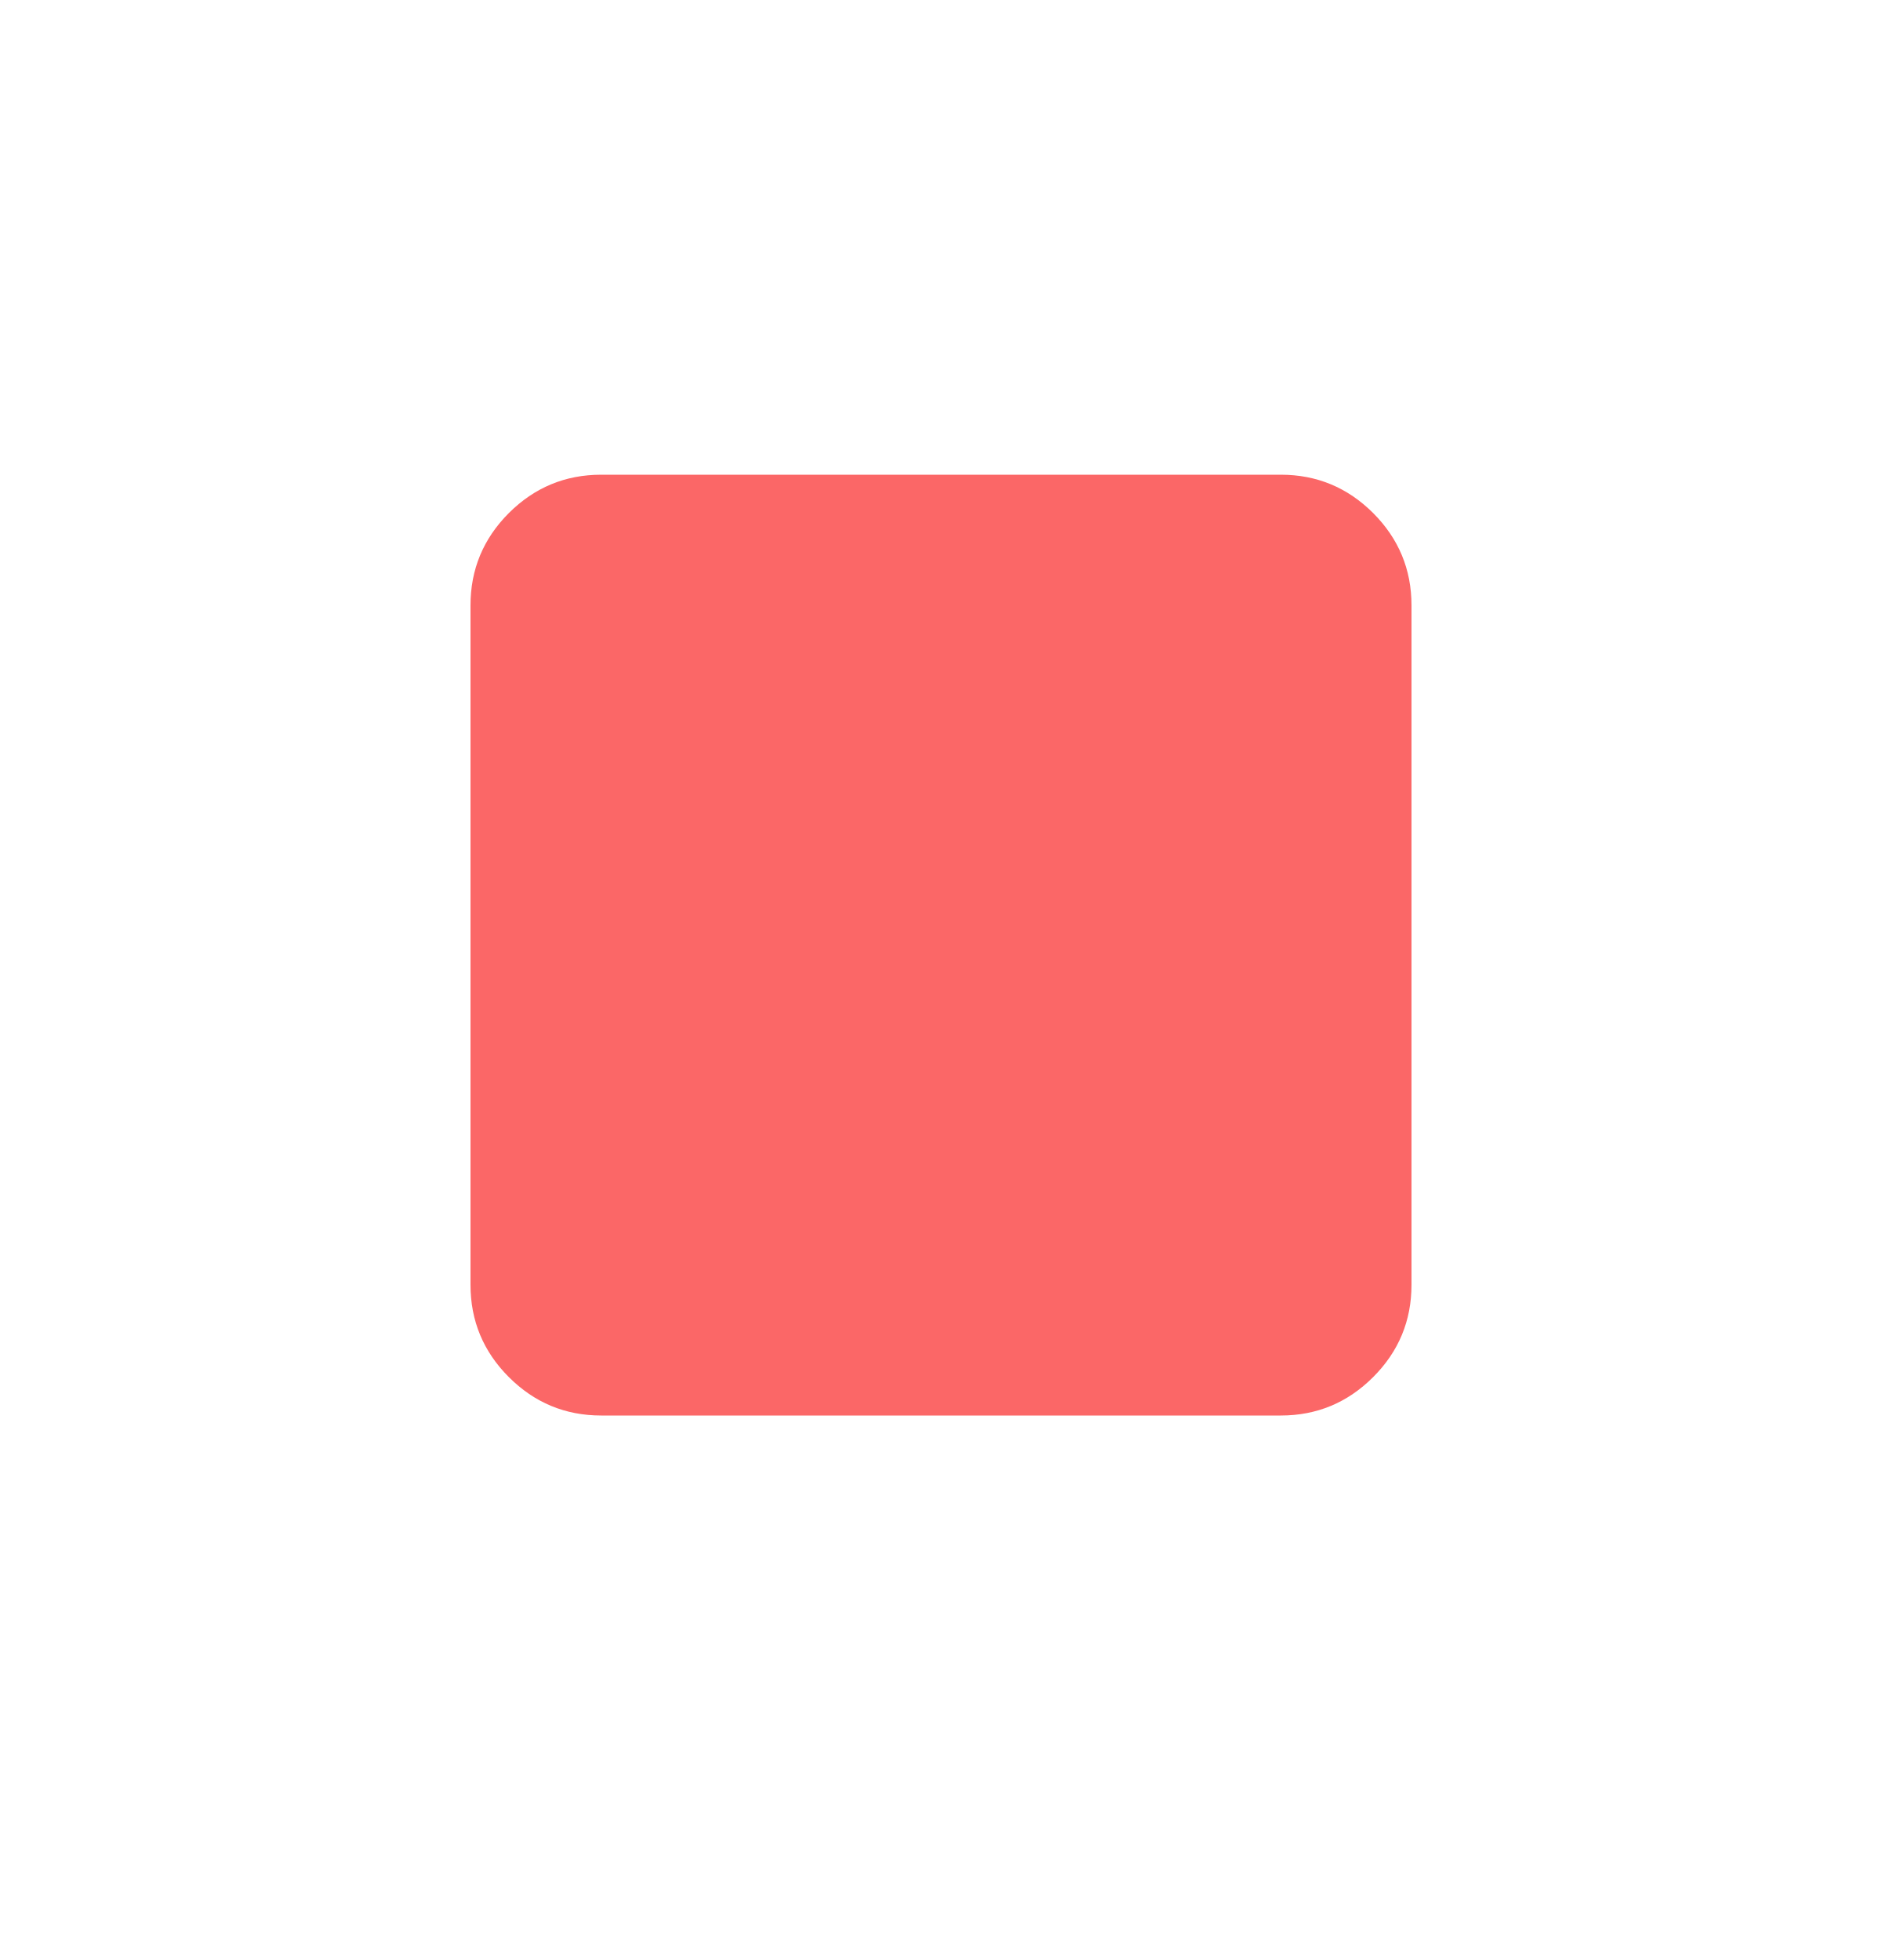
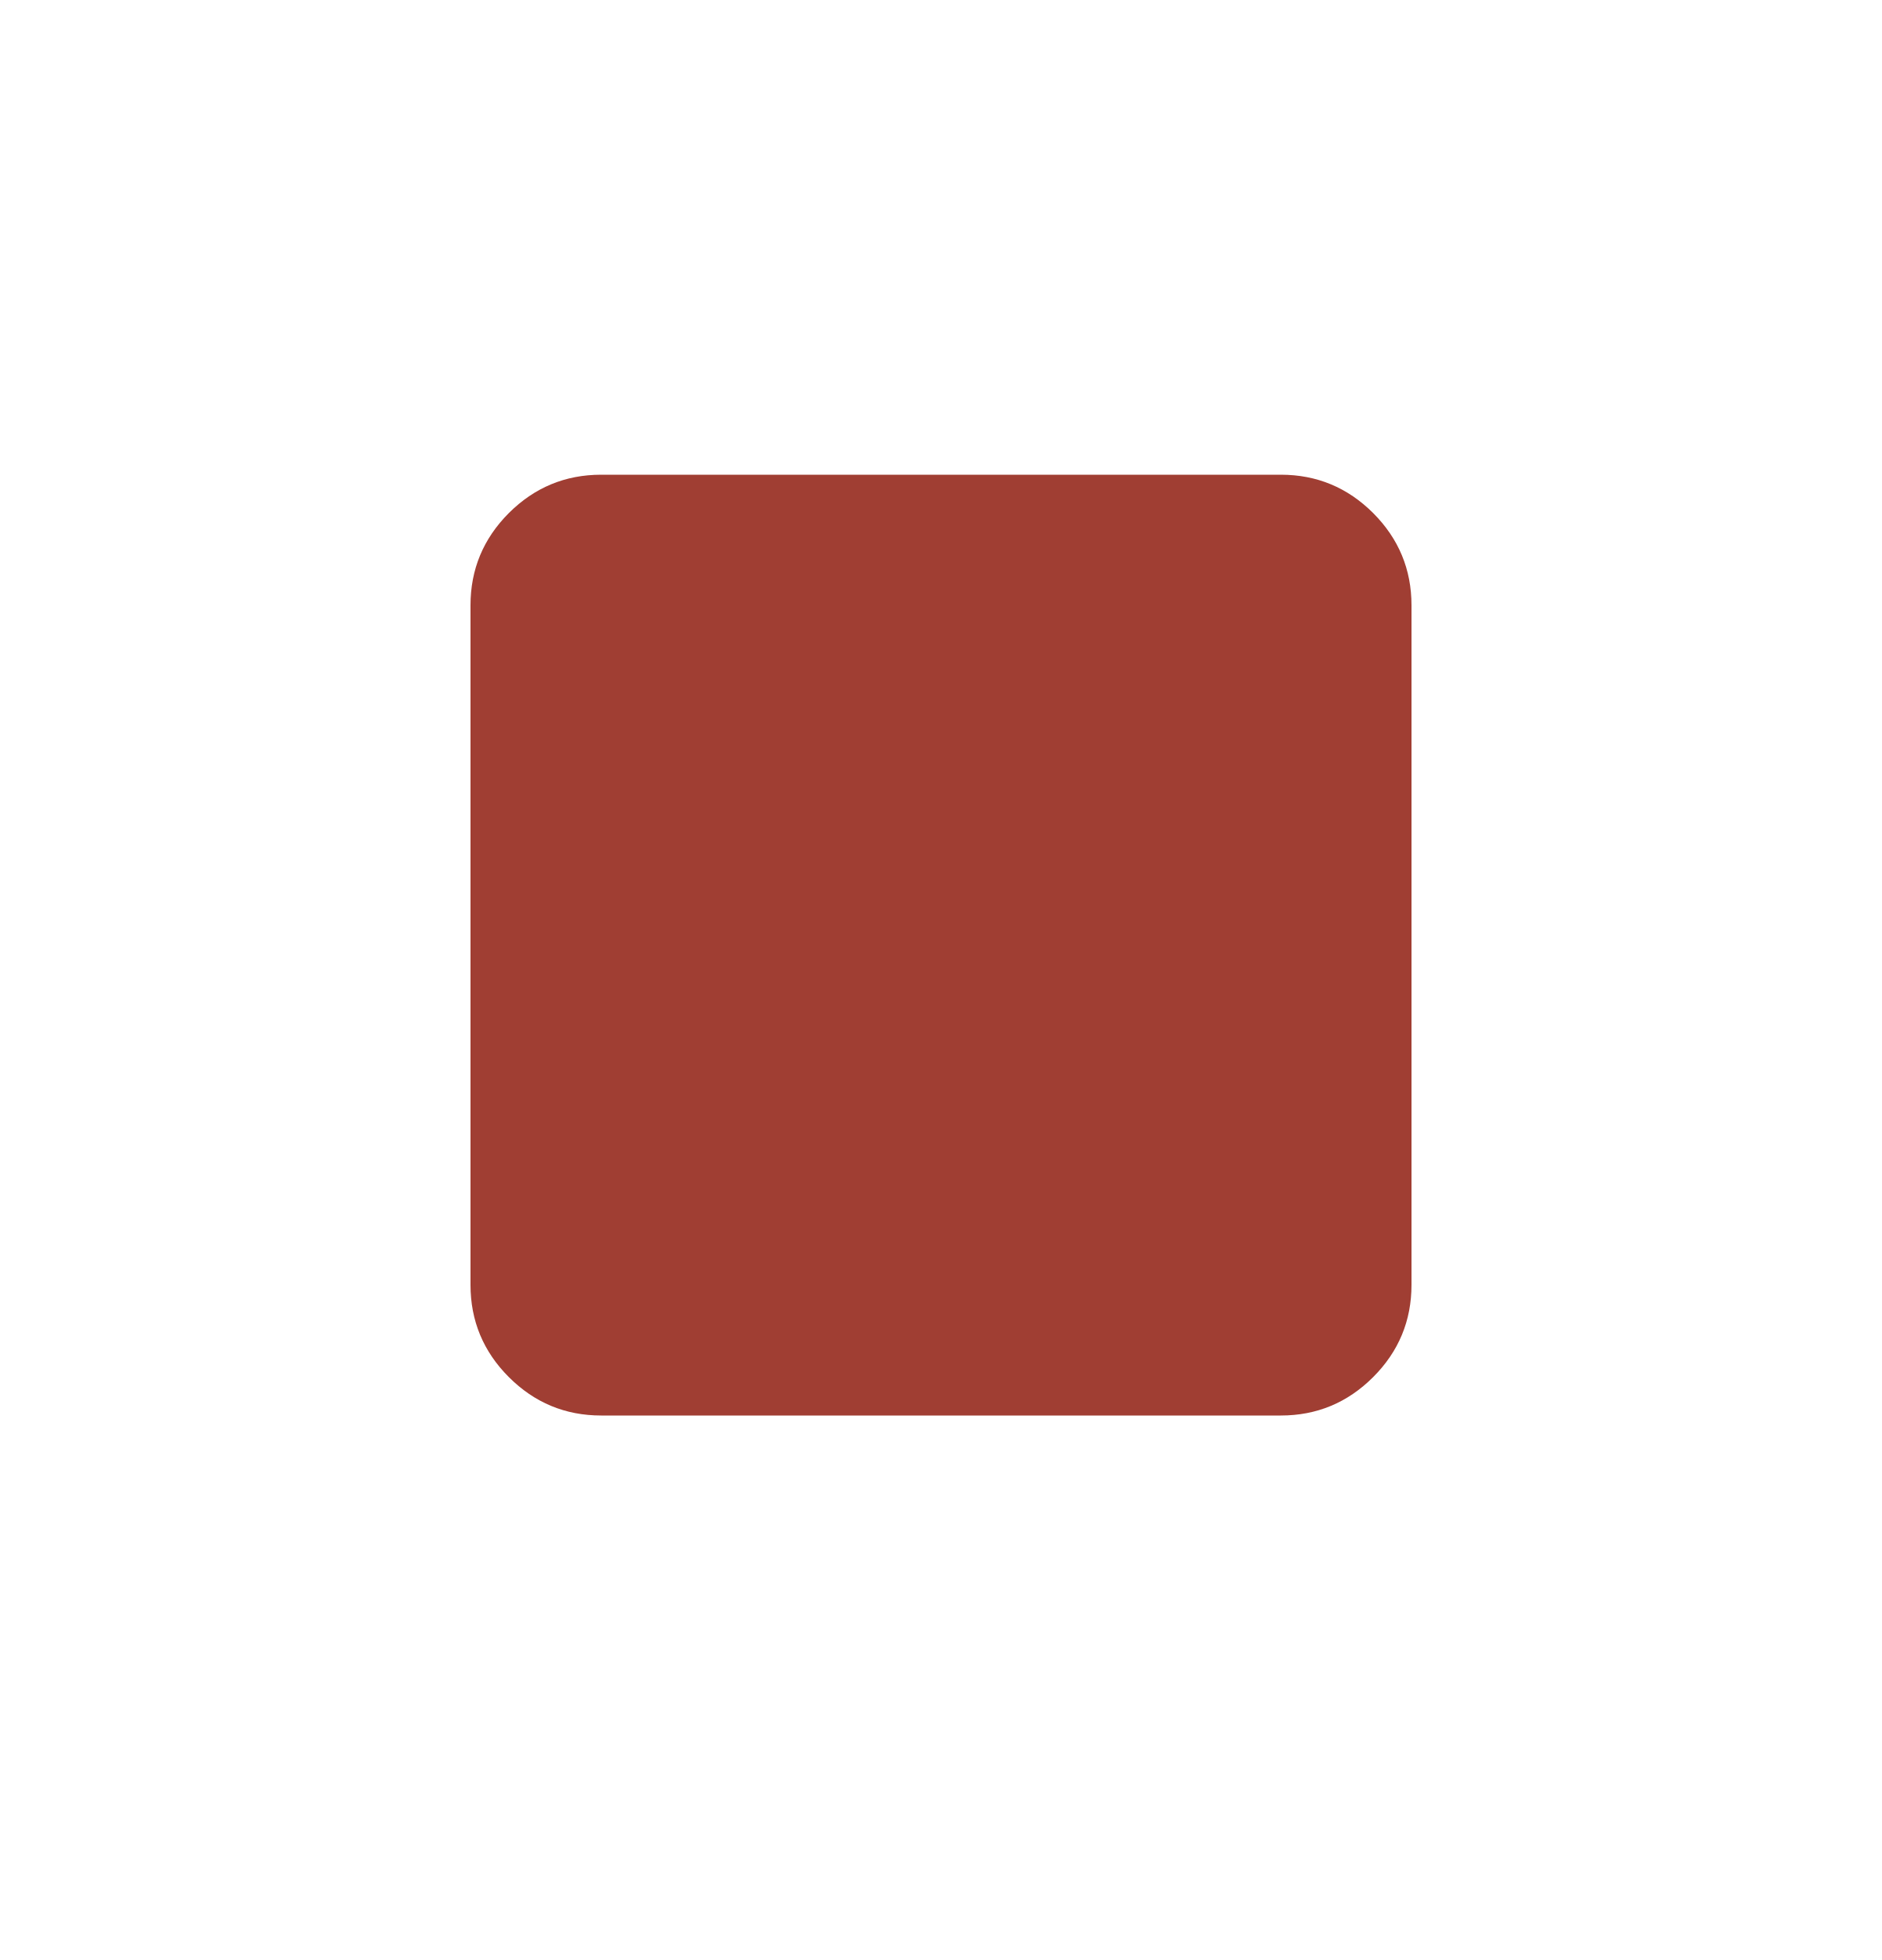
<svg xmlns="http://www.w3.org/2000/svg" width="24" height="25" viewBox="0 0 24 25" fill="none">
  <mask id="mask0_8710_211399" style="mask-type:alpha" maskUnits="userSpaceOnUse" x="0" y="0" width="24" height="25">
-     <rect y="0.055" width="24" height="24" fill="#333333" />
+     <rect y="0.055" width="24" height="24" fill="#29261f" />
  </mask>
  <g mask="url(#mask0_8710_211399)">
-     <path d="M6 16.388V7.721C6 7.263 6.163 6.871 6.489 6.544C6.816 6.218 7.208 6.055 7.667 6.055H16.333C16.792 6.055 17.184 6.218 17.511 6.544C17.837 6.871 18 7.263 18 7.721V16.388C18 16.846 17.837 17.239 17.511 17.565C17.184 17.892 16.792 18.055 16.333 18.055H7.667C7.208 18.055 6.816 17.892 6.489 17.565C6.163 17.239 6 16.846 6 16.388Z" fill="#FB6767" />
+     <path d="M6 16.388V7.721C6 7.263 6.163 6.871 6.489 6.544C6.816 6.218 7.208 6.055 7.667 6.055H16.333C16.792 6.055 17.184 6.218 17.511 6.544C17.837 6.871 18 7.263 18 7.721V16.388C18 16.846 17.837 17.239 17.511 17.565C17.184 17.892 16.792 18.055 16.333 18.055H7.667C7.208 18.055 6.816 17.892 6.489 17.565C6.163 17.239 6 16.846 6 16.388Z" fill="#a03e33" />
  </g>
</svg>
